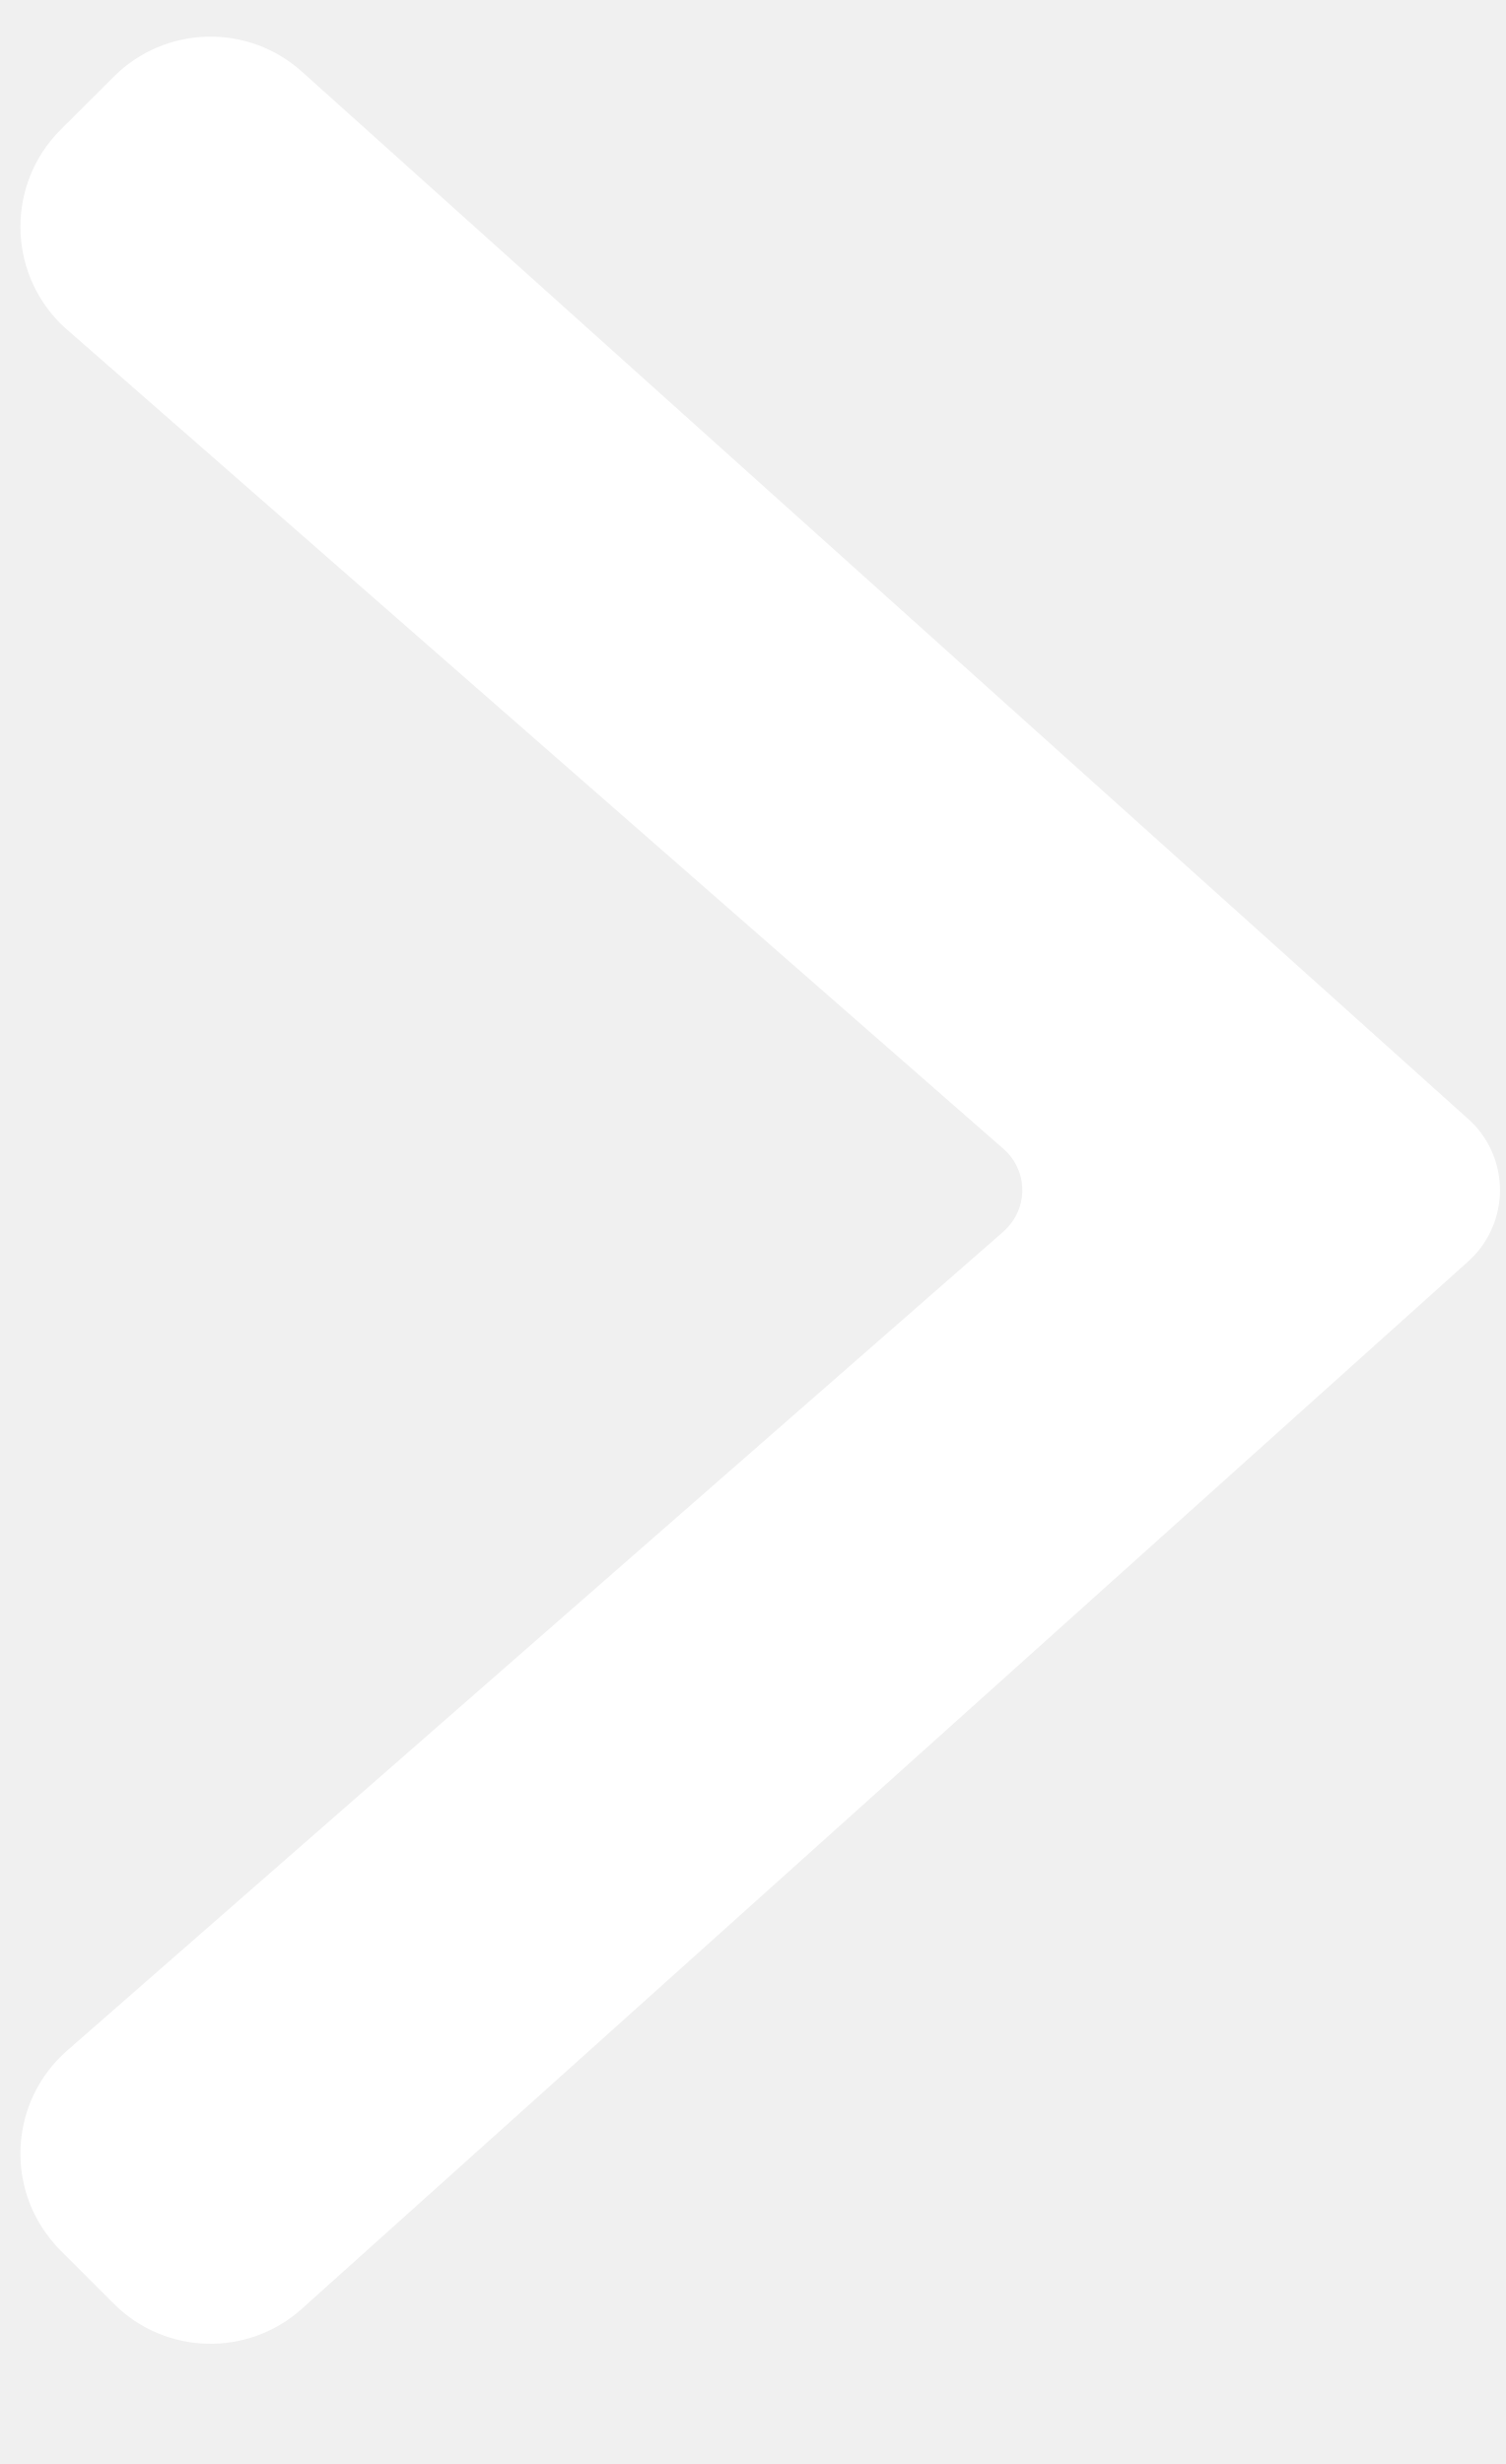
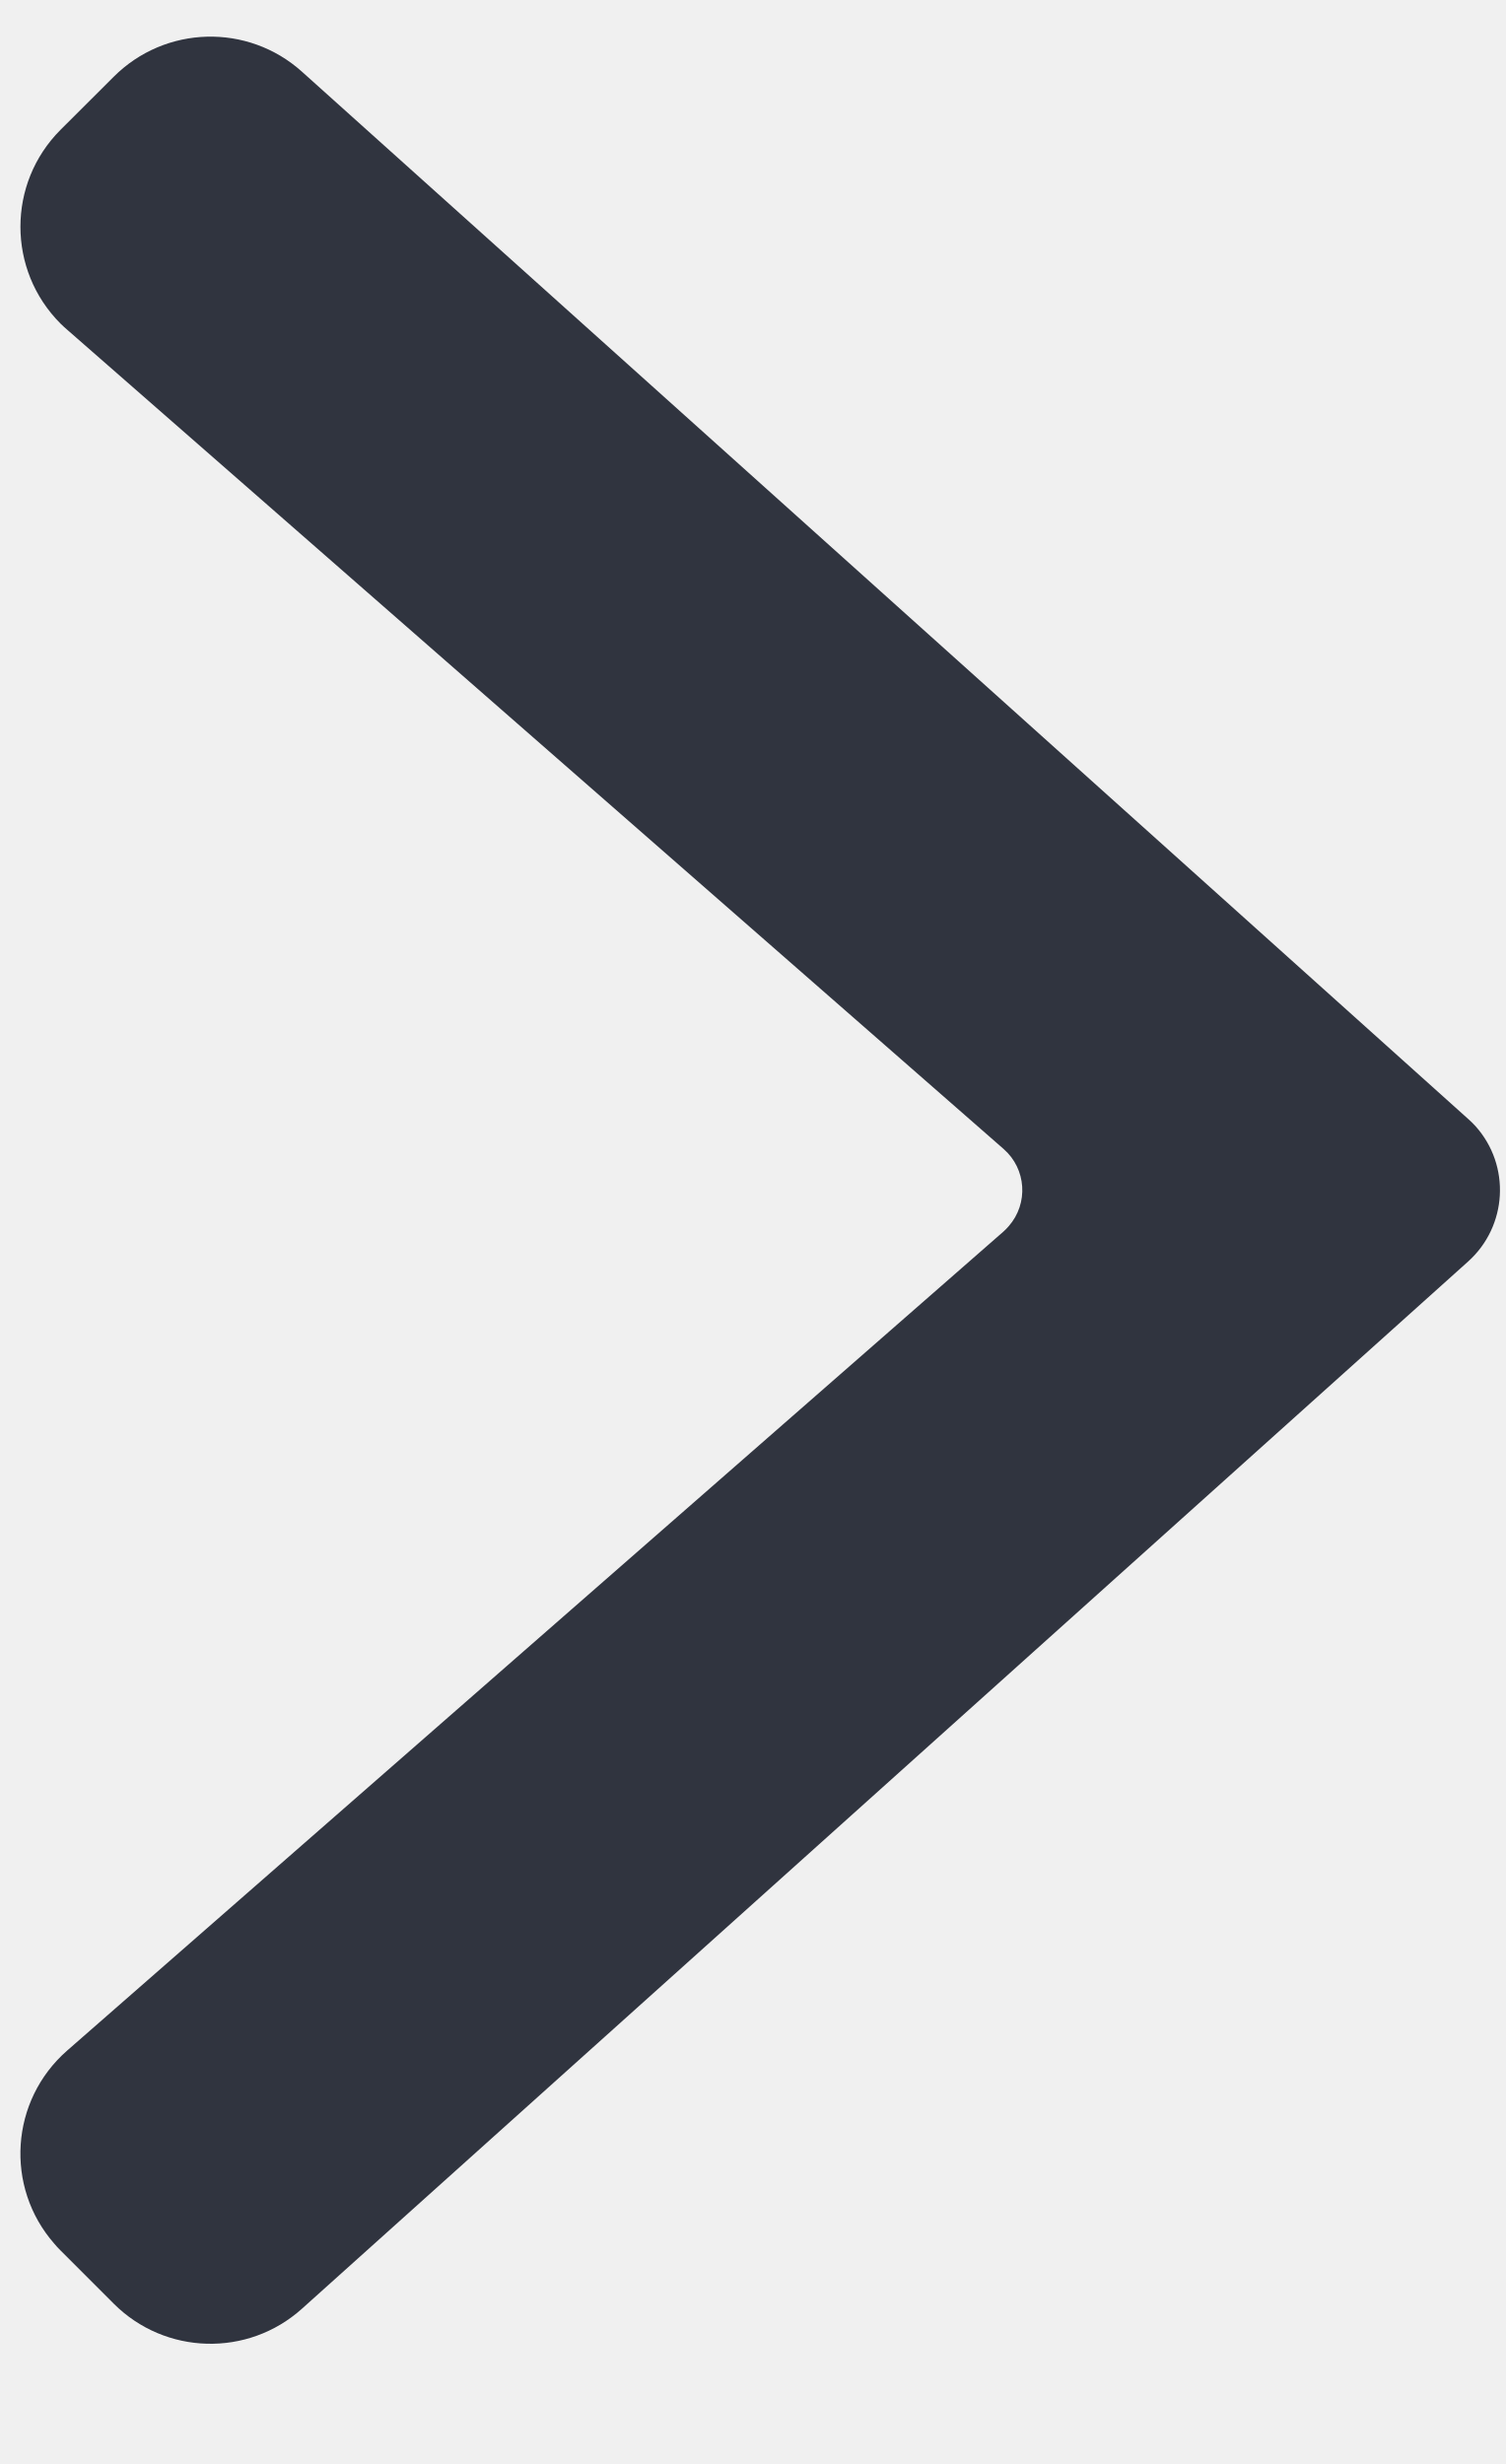
<svg xmlns="http://www.w3.org/2000/svg" width="11px" height="18px" viewBox="0 0 11 18" version="1.1">
  <defs />
  <g id="Homepage" stroke="none" stroke-width="1" fill="none" fill-rule="evenodd" transform="translate(-740, -3538)">
-     <g id="Testimonial" transform="translate(-32, 3097)" fill="#FFFFFF">
+     <g id="Testimonial" transform="translate(-32, 3097)" fill="#30343F">
      <g id="arrows" transform="translate(722, 441)">
        <path d="M47.808,3.583 L47.419,3.972 C47.043,4.348 47.027,4.952 47.382,5.347 L55.032,13.866 C55.291,14.154 55.733,14.178 56.021,13.92 C56.04,13.903 56.057,13.885 56.074,13.866 L63.724,5.347 C64.079,4.952 64.063,4.348 63.687,3.972 L63.299,3.583 C62.908,3.193 62.275,3.193 61.884,3.583 C61.869,3.599 61.853,3.615 61.839,3.632 L55.854,10.473 C55.709,10.639 55.456,10.656 55.29,10.51 C55.276,10.498 55.264,10.486 55.252,10.473 L49.268,3.632 C48.904,3.216 48.272,3.174 47.857,3.538 C47.84,3.552 47.824,3.567 47.808,3.583 Z" id="Path-Copy-4" transform="translate(55.55322, 8.694473) rotate(-90) translate(-55.55322, -8.694473) " />
      </g>
    </g>
  </g>
</svg>
